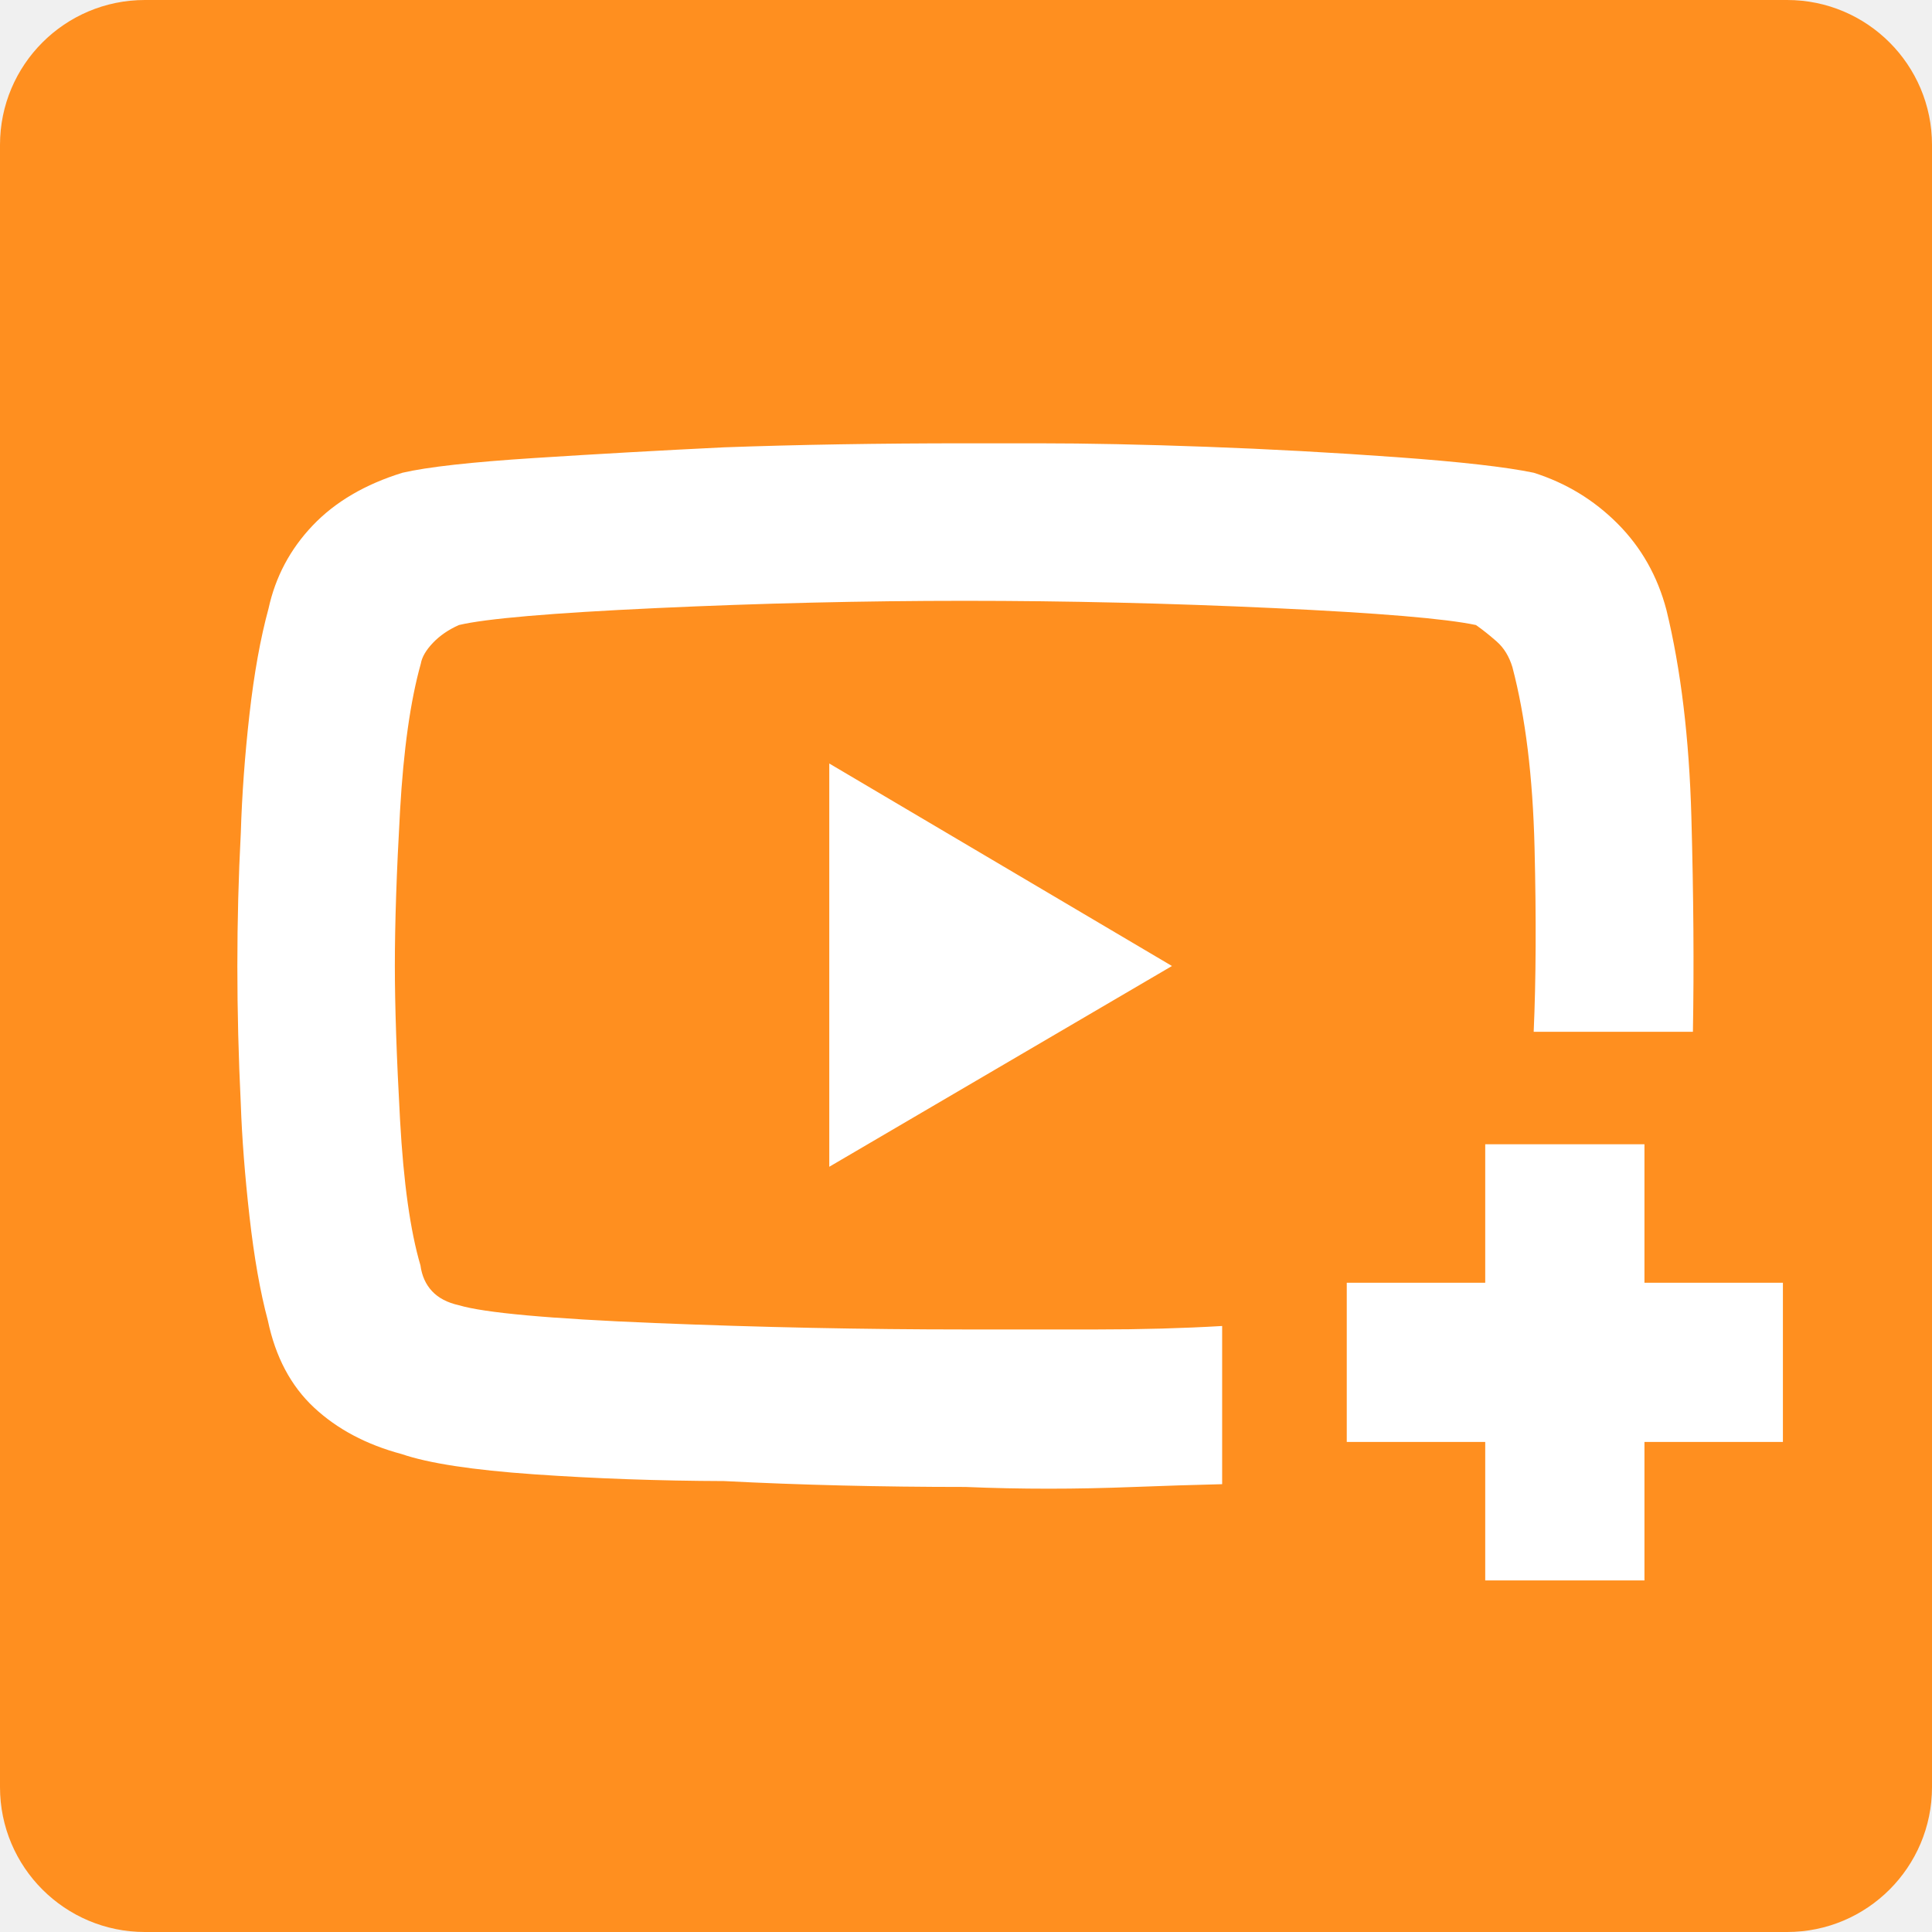
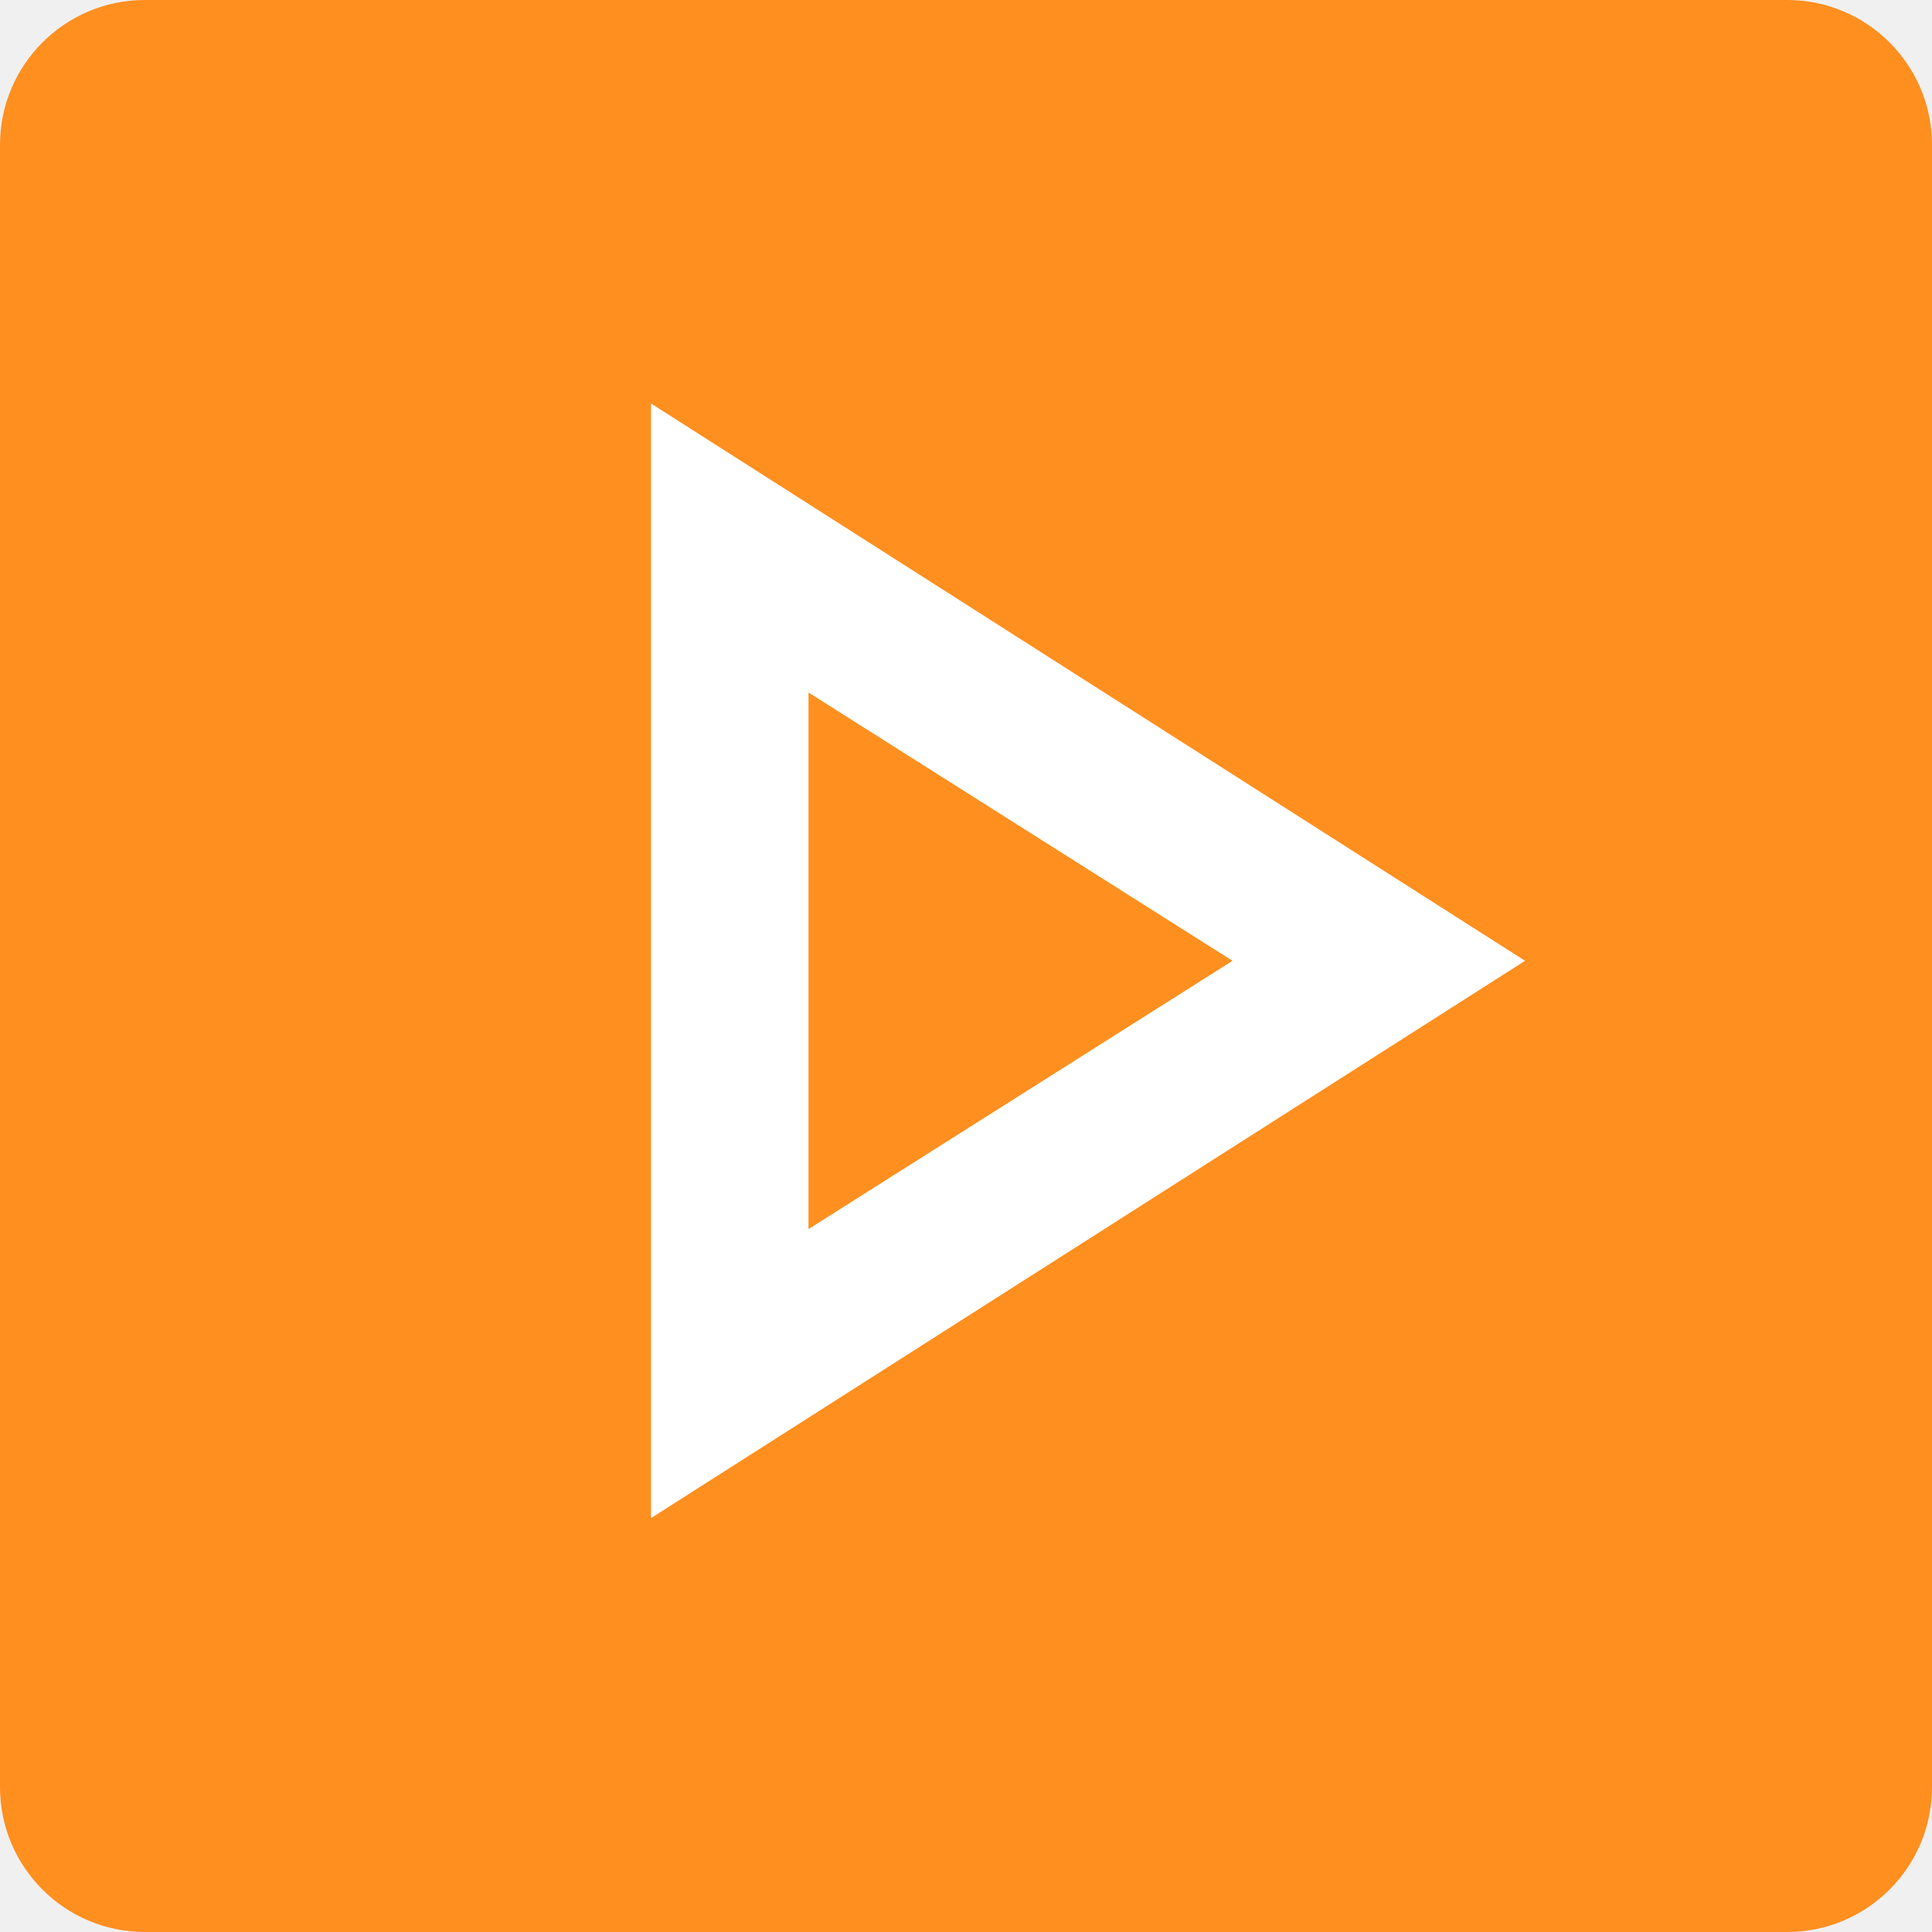
<svg xmlns="http://www.w3.org/2000/svg" height="48px" viewBox="0 -960 960 960" width="48px">
  <rect x="0" y="-960" width="960" height="960" rx="72" ry="72" fill="#ff8f1f" />
  <g transform="matrix(0.86 0 0 0.86 67.2 -67.2)">
-     <path fill="#ffffff" d="M780-125v-80h-80v-92h80v-80h92v80h80v92h-80v80h-92ZM481-480Zm-1.09-302h42.07q42.06 0 96.79 2 54.73 2 109.98 6 55.25 4 79.25 9 27.97 8.84 48.48 29.42Q877-715 884.7-685.71q12.52 51.43 14.41 119.57Q901-498 900-442h-92q2-45 .5-106.4-1.5-61.39-12.8-104.3-2.83-9.3-9.09-14.8t-11.96-9.5q-26.1-5.57-116.69-9.79-90.6-4.21-178.72-4.21-87.43 0-178.21 4.21Q210.25-682.57 187-677q-9 4-15 10.29-6 6.29-7 12.02-9 32.12-12 84.99t-3 89.52q0 34.79 3 89.08t11.8 84.1q1.2 9 6.7 14.89 5.5 5.89 15.5 8.11 21.89 6.57 113.2 10.29Q391.52-270 479.73-270h75.8q38.47 0 72.47-2v91.4q-25 .6-50.73 1.6-25.72 1-49.46 1-24.42 0-48.18-1-73.27 0-139.47-3.4-56.44-.2-109.65-3.9-53.21-3.7-76.55-11.7-30.62-8.18-50.69-26.91-20.06-18.73-26.65-50.27Q70-299.84 66-335.42 62-371 61-400q-2-40.96-2-79.94Q59-519 61-557q1-33 5-68.4 4-35.41 11-61.08 6-27.52 25.5-48.02Q122-755 154.44-765q21.56-5 76.13-8.5 54.57-3.5 109.42-6.17 64.3-2.33 139.92-2.33ZM401-364l198-116-198-117v233Z" />
+     <path fill="#ffffff" d="M298-161v-644l505 322-505 322Zm91-322Zm0 155 245-155-245-155v310Z" />
  </g>
</svg>
